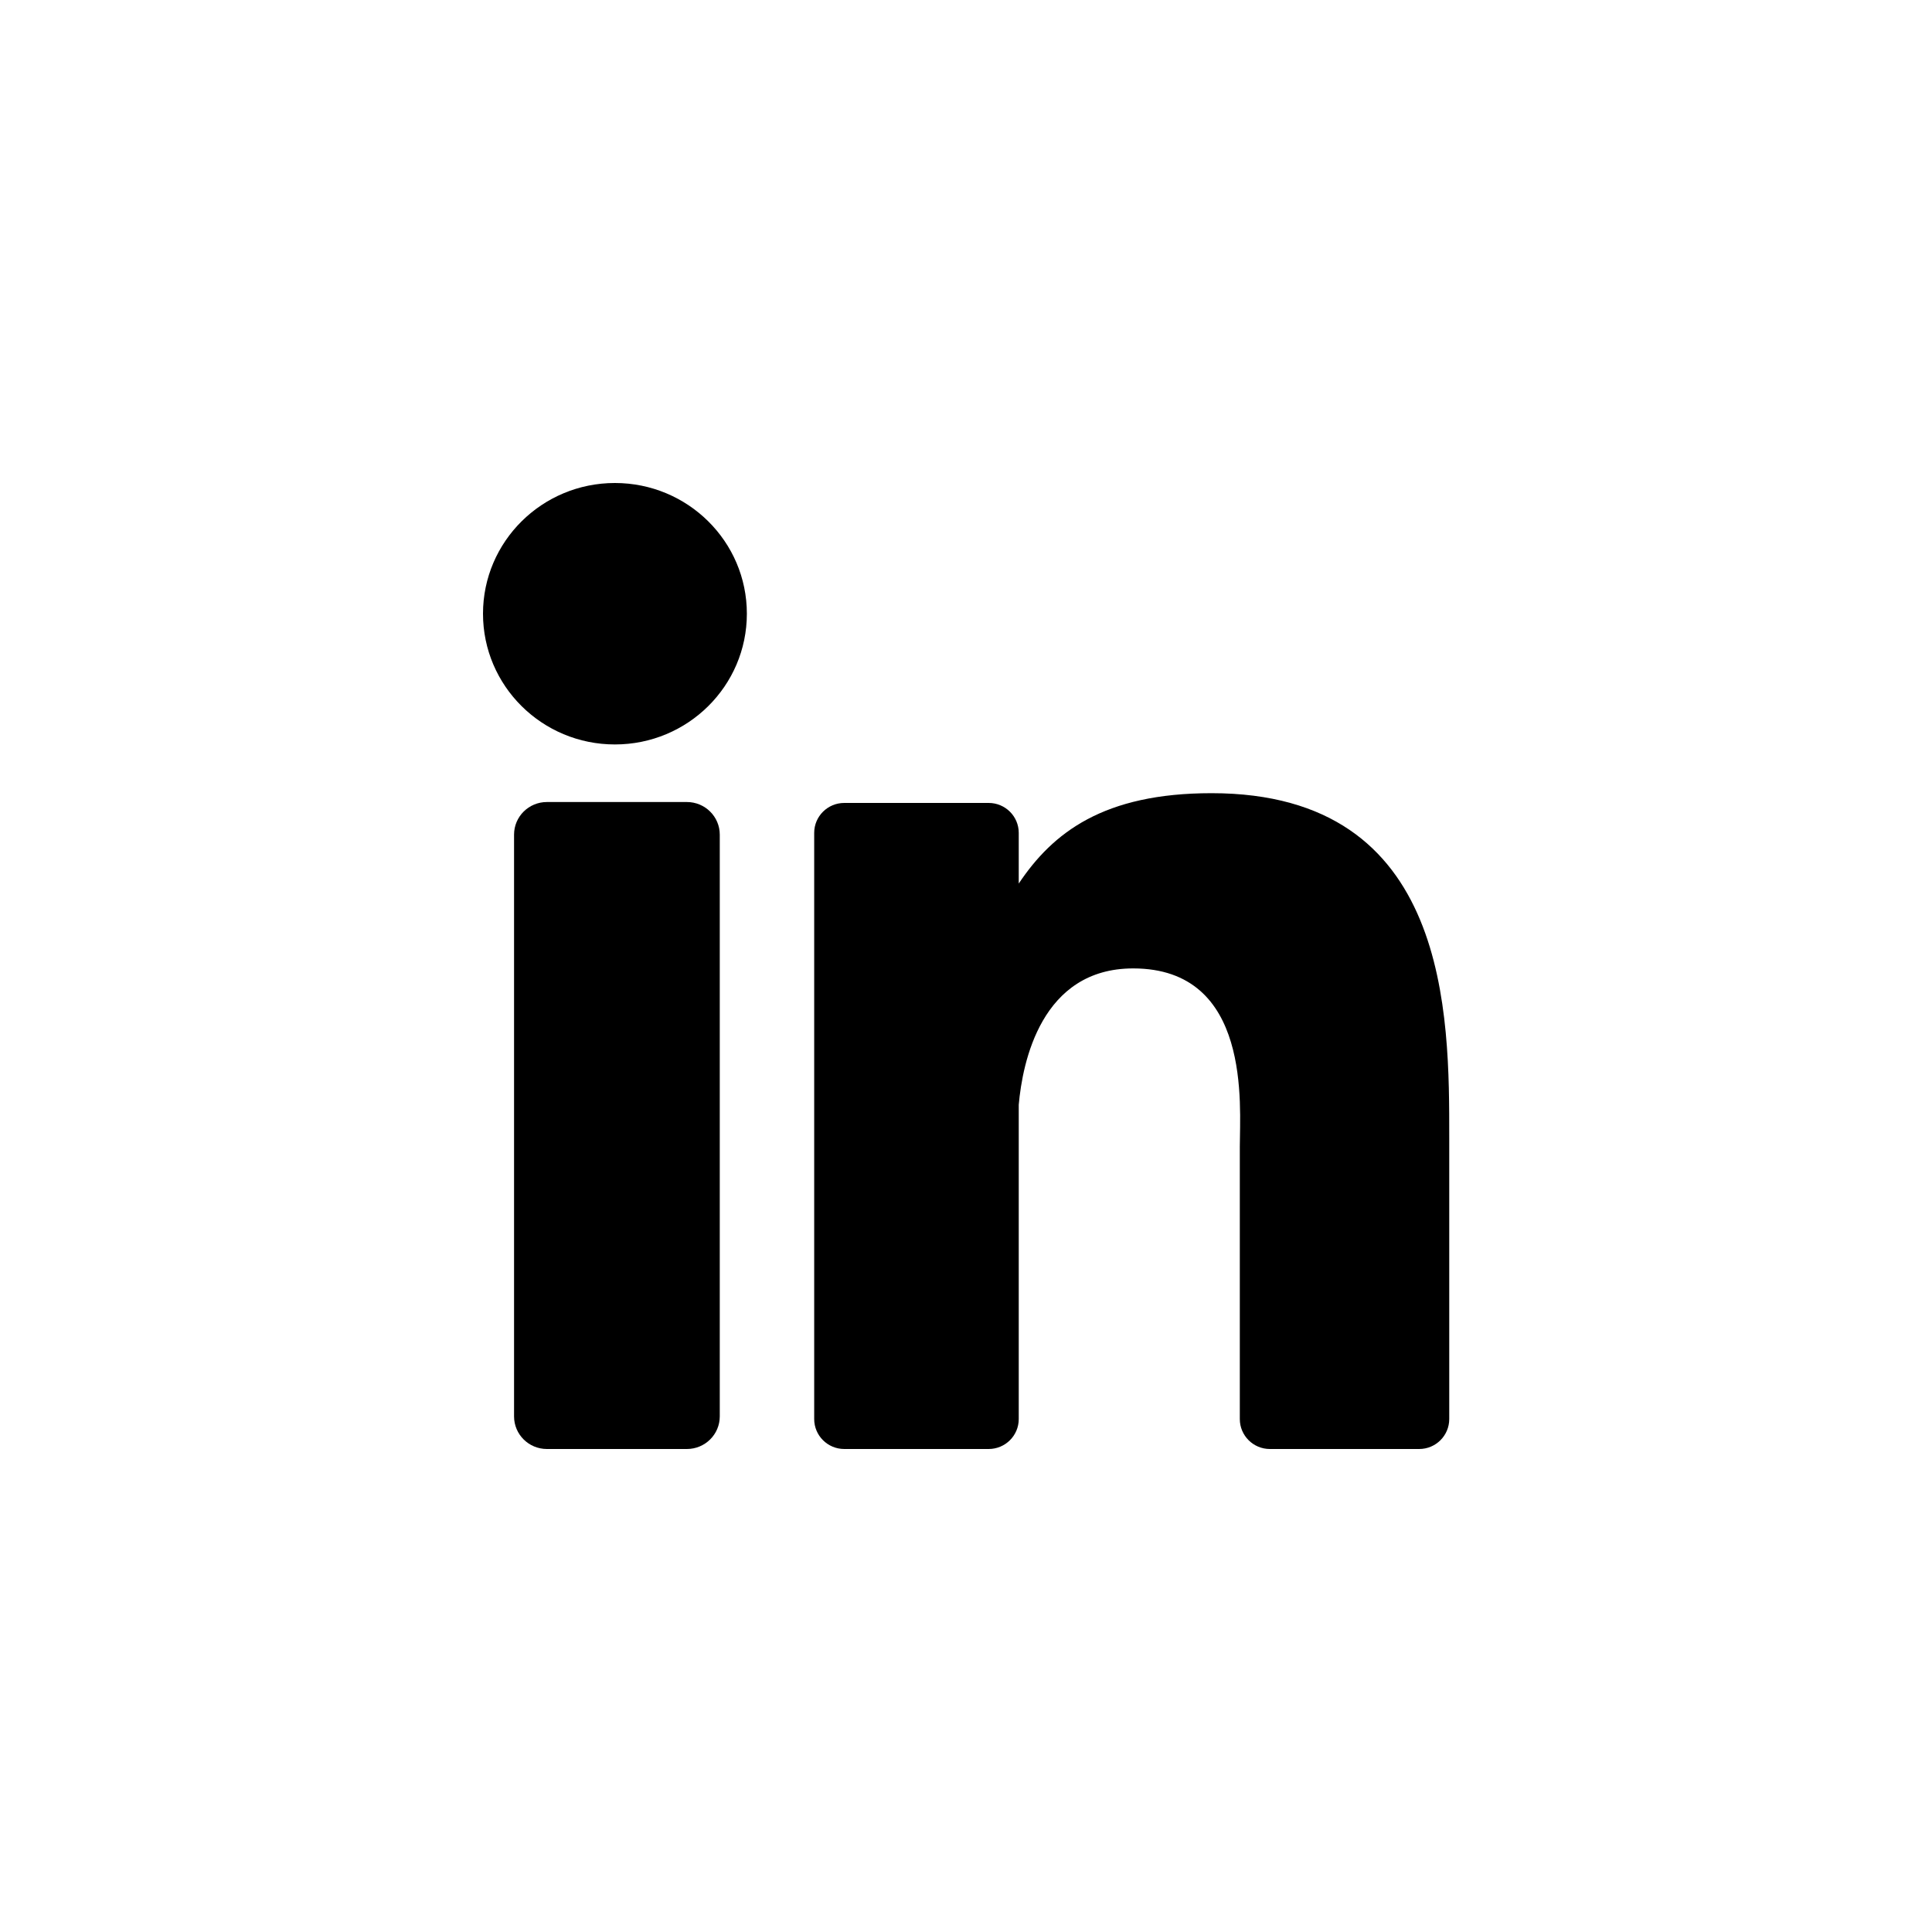
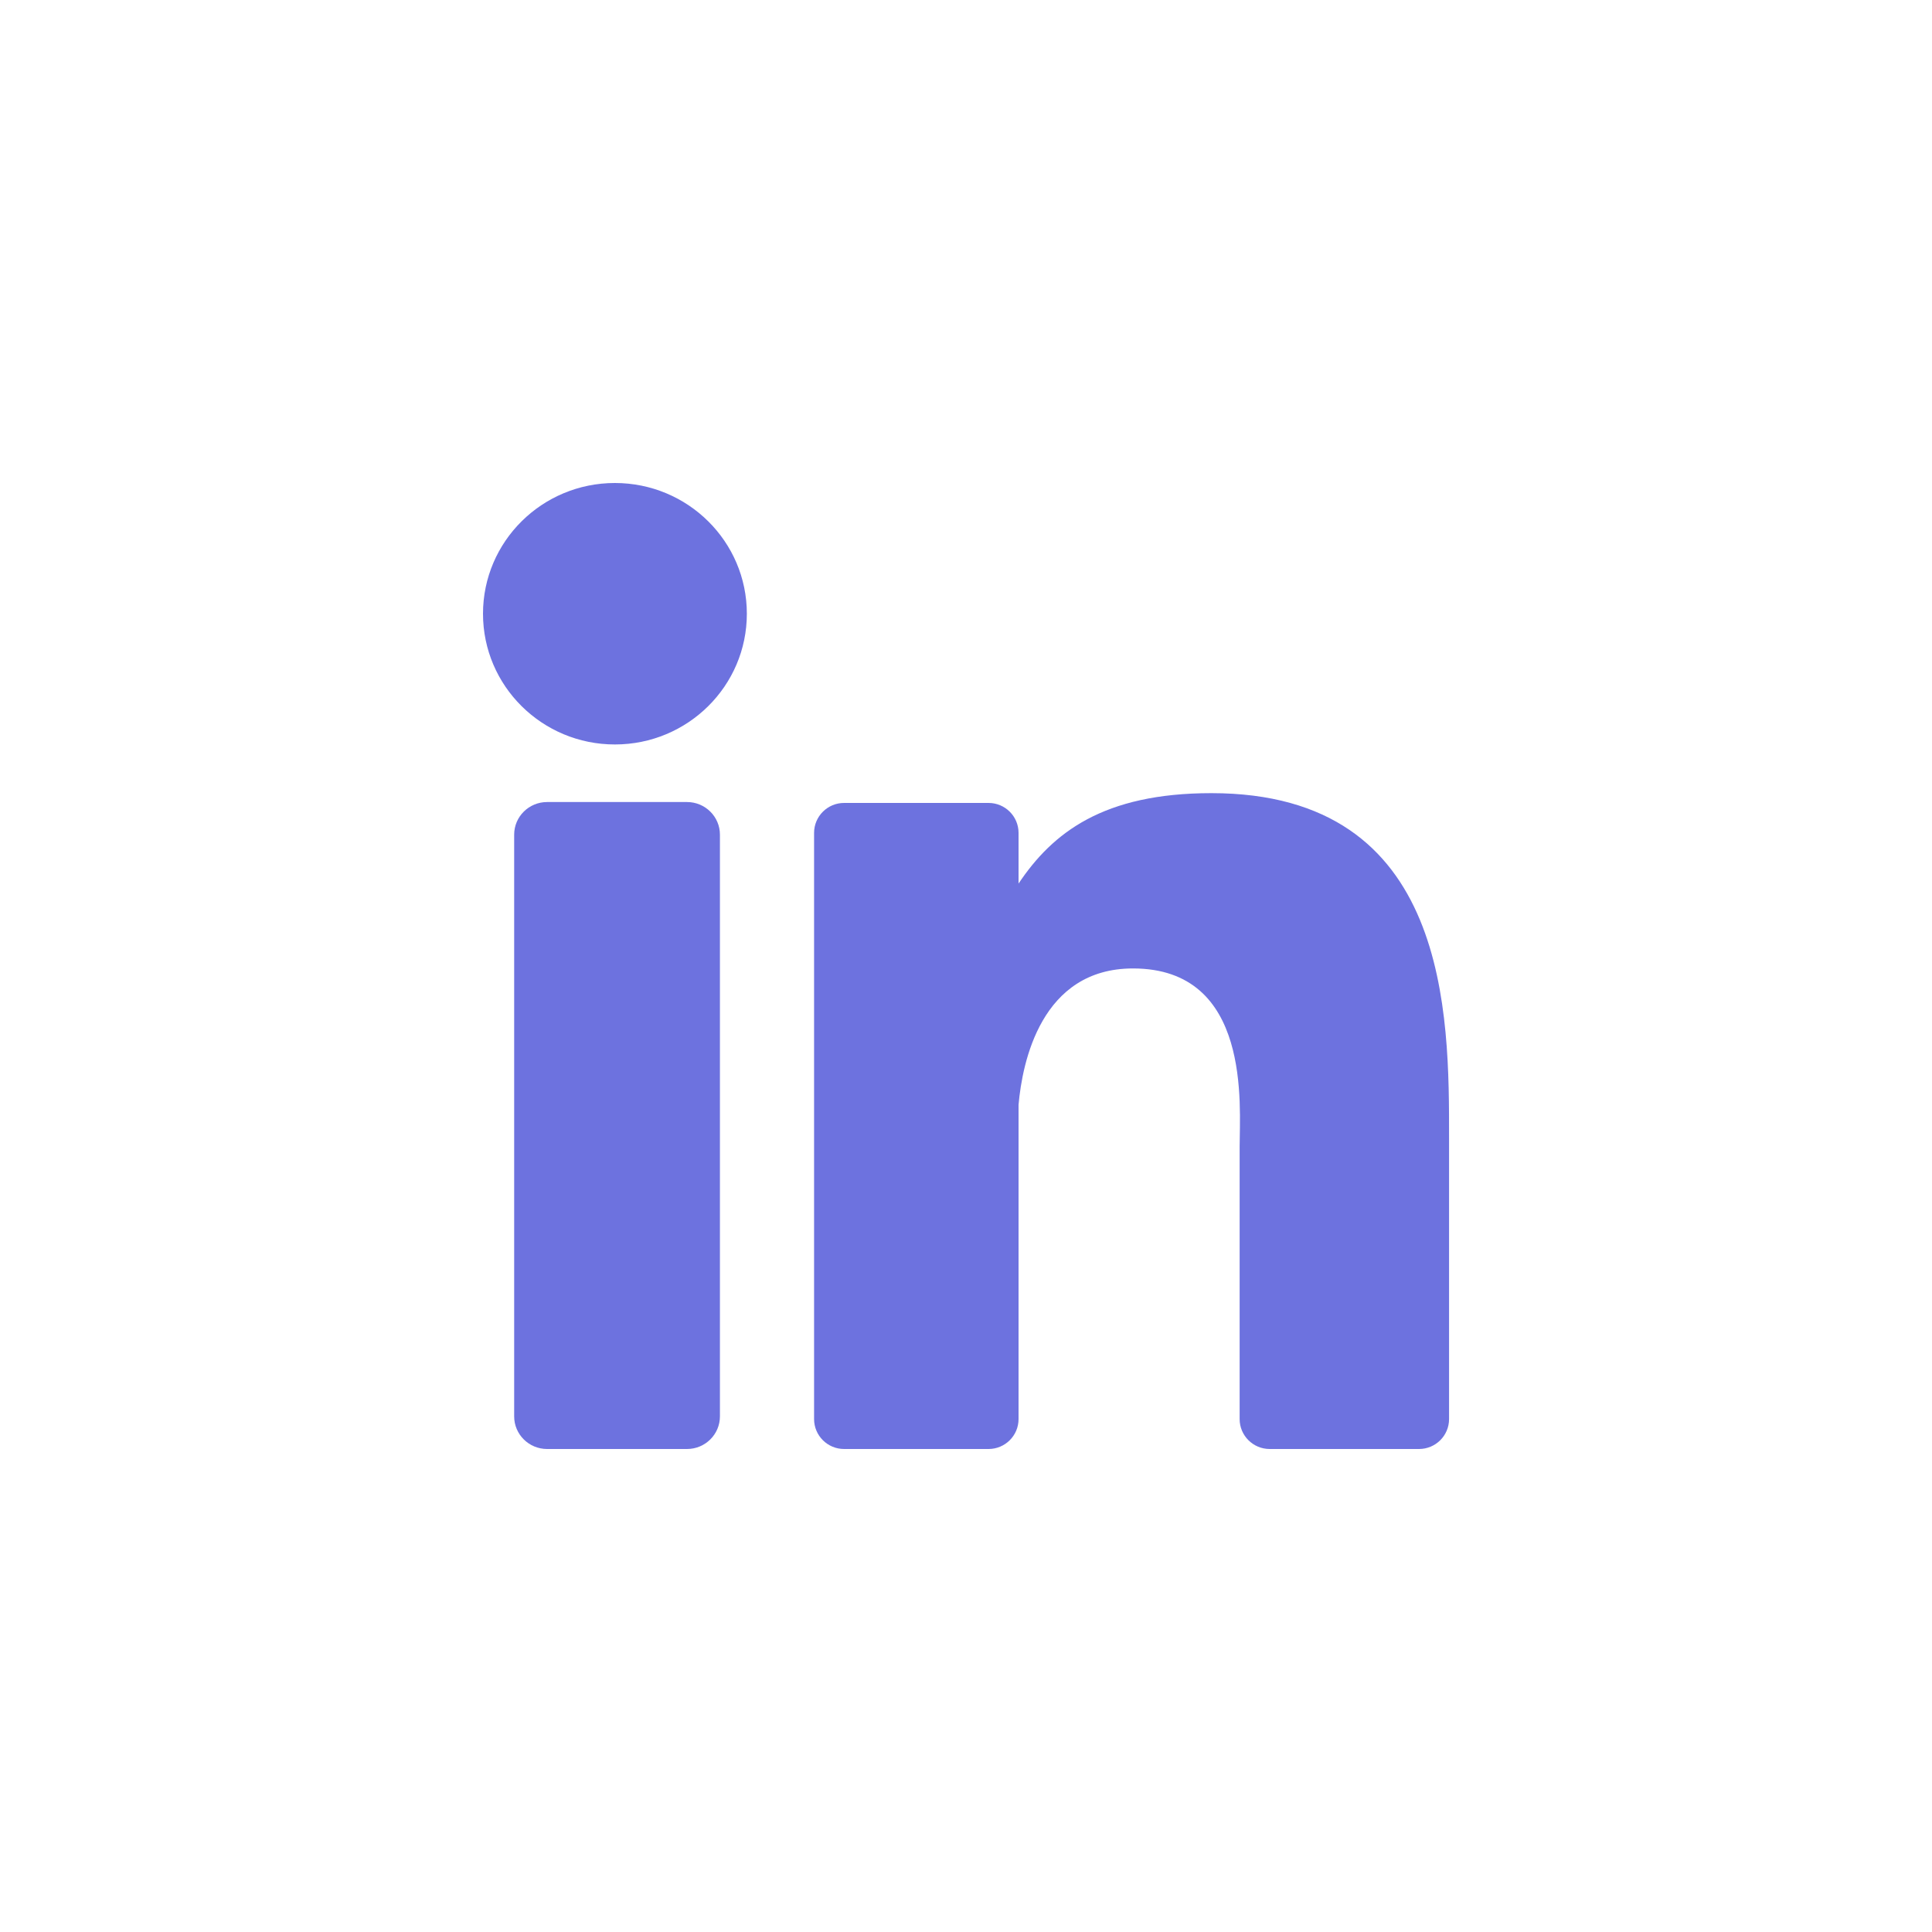
- <svg xmlns="http://www.w3.org/2000/svg" width="40" height="40" viewBox="0 0 40 40" fill="none">
-   <path d="M14.902 29.325C14.902 29.698 14.597 30 14.221 30H11.323C10.947 30 10.643 29.698 10.643 29.325V17.28C10.643 16.907 10.947 16.605 11.323 16.605H14.221C14.597 16.605 14.902 16.907 14.902 17.28V29.325Z" fill="black" />
-   <path d="M12.731 15.413C11.223 15.413 10 14.201 10 12.706C10 11.212 11.223 10 12.731 10C14.24 10 15.463 11.212 15.463 12.706C15.463 14.201 14.24 15.413 12.731 15.413Z" fill="black" />
-   <path d="M30.005 29.38C30.005 29.722 29.726 30 29.383 30H26.291C25.948 30 25.669 29.722 25.669 29.38V23.738C25.669 22.897 25.917 20.05 23.461 20.05C21.556 20.05 21.169 21.998 21.092 22.873V29.38C21.092 29.722 20.813 30 20.469 30H17.48C17.136 30 16.857 29.722 16.857 29.38V17.244C16.857 16.901 17.136 16.624 17.48 16.624H20.469C20.813 16.624 21.092 16.901 21.092 17.244V18.293C21.798 17.237 22.848 16.422 25.083 16.422C30.033 16.422 30.005 21.028 30.005 23.559V29.38V29.38Z" fill="black" />
+ <svg xmlns="http://www.w3.org/2000/svg" width="30" height="30" viewBox="0 0 30 30" fill="none">
+   <path d="M11.179 21.994C11.179 22.273 10.95 22.5 10.668 22.5H8.495C8.213 22.5 7.984 22.273 7.984 21.994V12.96C7.984 12.681 8.213 12.454 8.495 12.454H10.668C10.95 12.454 11.179 12.681 11.179 12.96V21.994Z" fill="#6D72DF" />
+   <path d="M9.548 11.56C8.417 11.56 7.5 10.651 7.5 9.53C7.5 8.409 8.417 7.5 9.548 7.5C10.68 7.5 11.597 8.409 11.597 9.53C11.597 10.651 10.68 11.56 9.548 11.56Z" fill="#6D72DF" />
+   <path d="M22.501 22.035C22.501 22.292 22.292 22.5 22.034 22.5H19.716C19.458 22.5 19.249 22.292 19.249 22.035V17.804C19.249 17.172 19.435 15.038 17.593 15.038C16.164 15.038 15.874 16.499 15.816 17.155V22.035C15.816 22.292 15.607 22.5 15.35 22.5H13.107C12.85 22.5 12.641 22.292 12.641 22.035V12.933C12.641 12.676 12.85 12.468 13.107 12.468H15.35C15.607 12.468 15.816 12.676 15.816 12.933V13.72C16.346 12.928 17.134 12.316 18.81 12.316C22.522 12.316 22.501 15.771 22.501 17.669V22.035V22.035Z" fill="#6D72DF" />
</svg>
